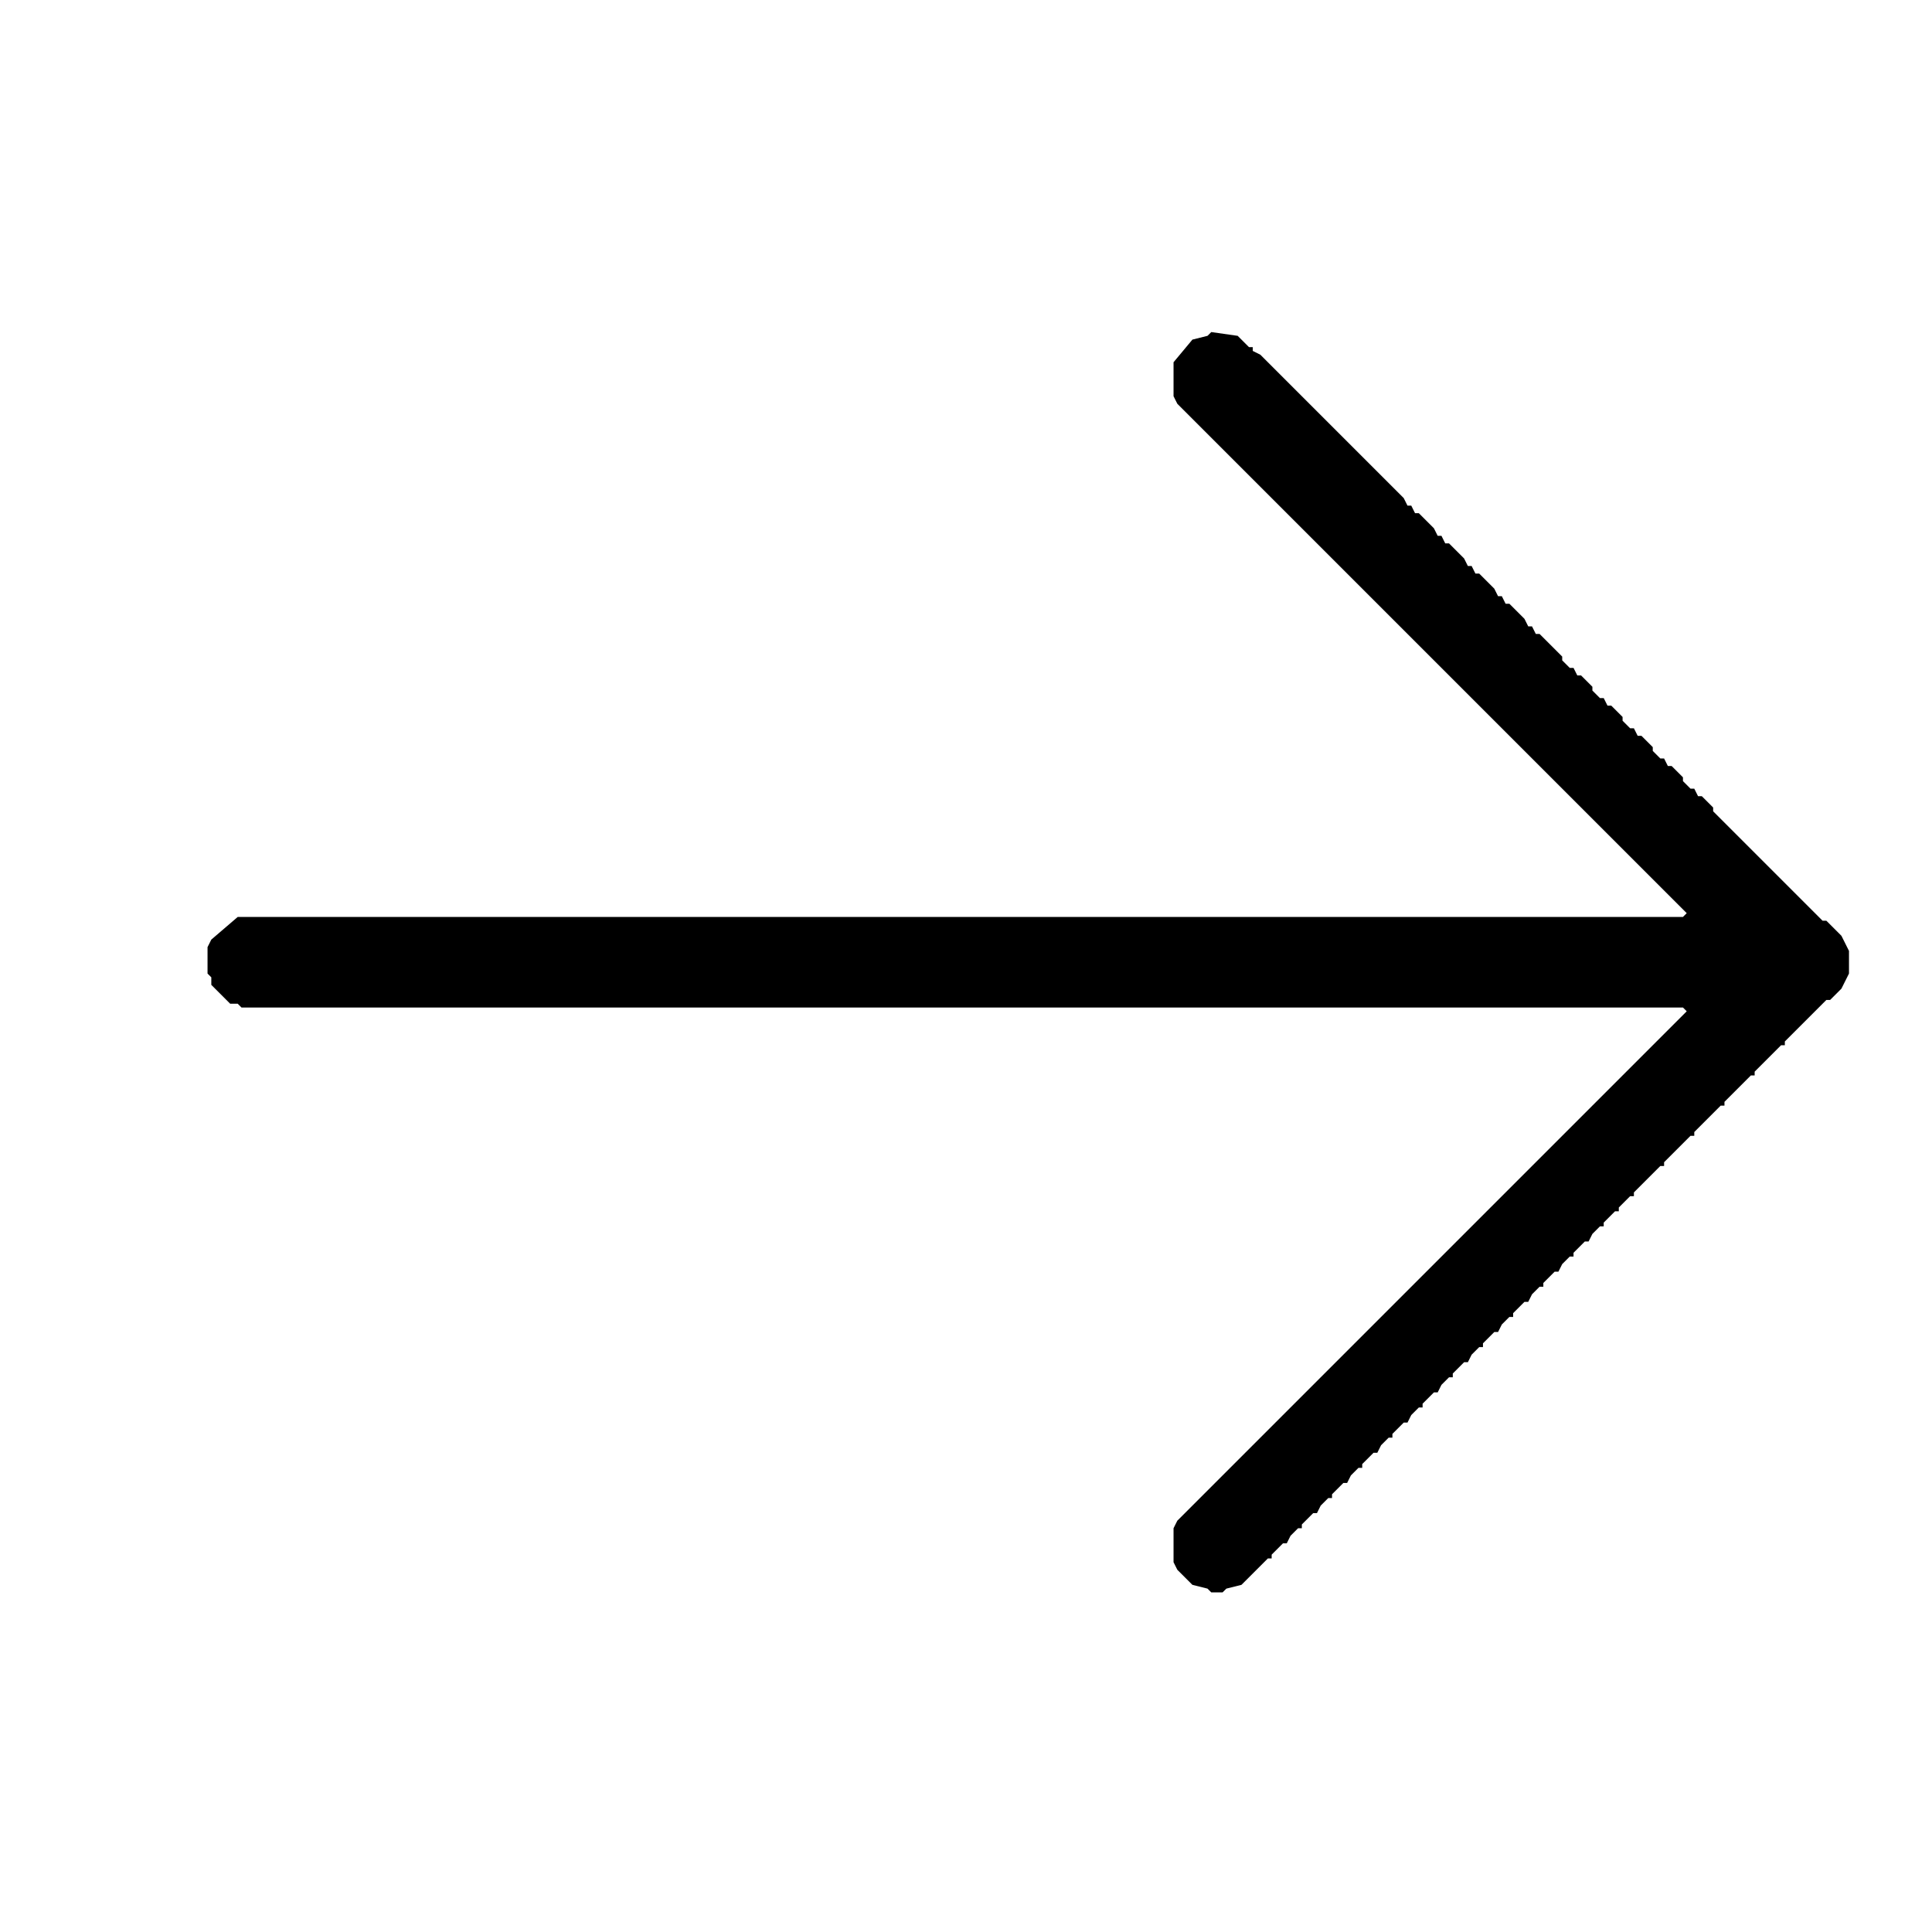
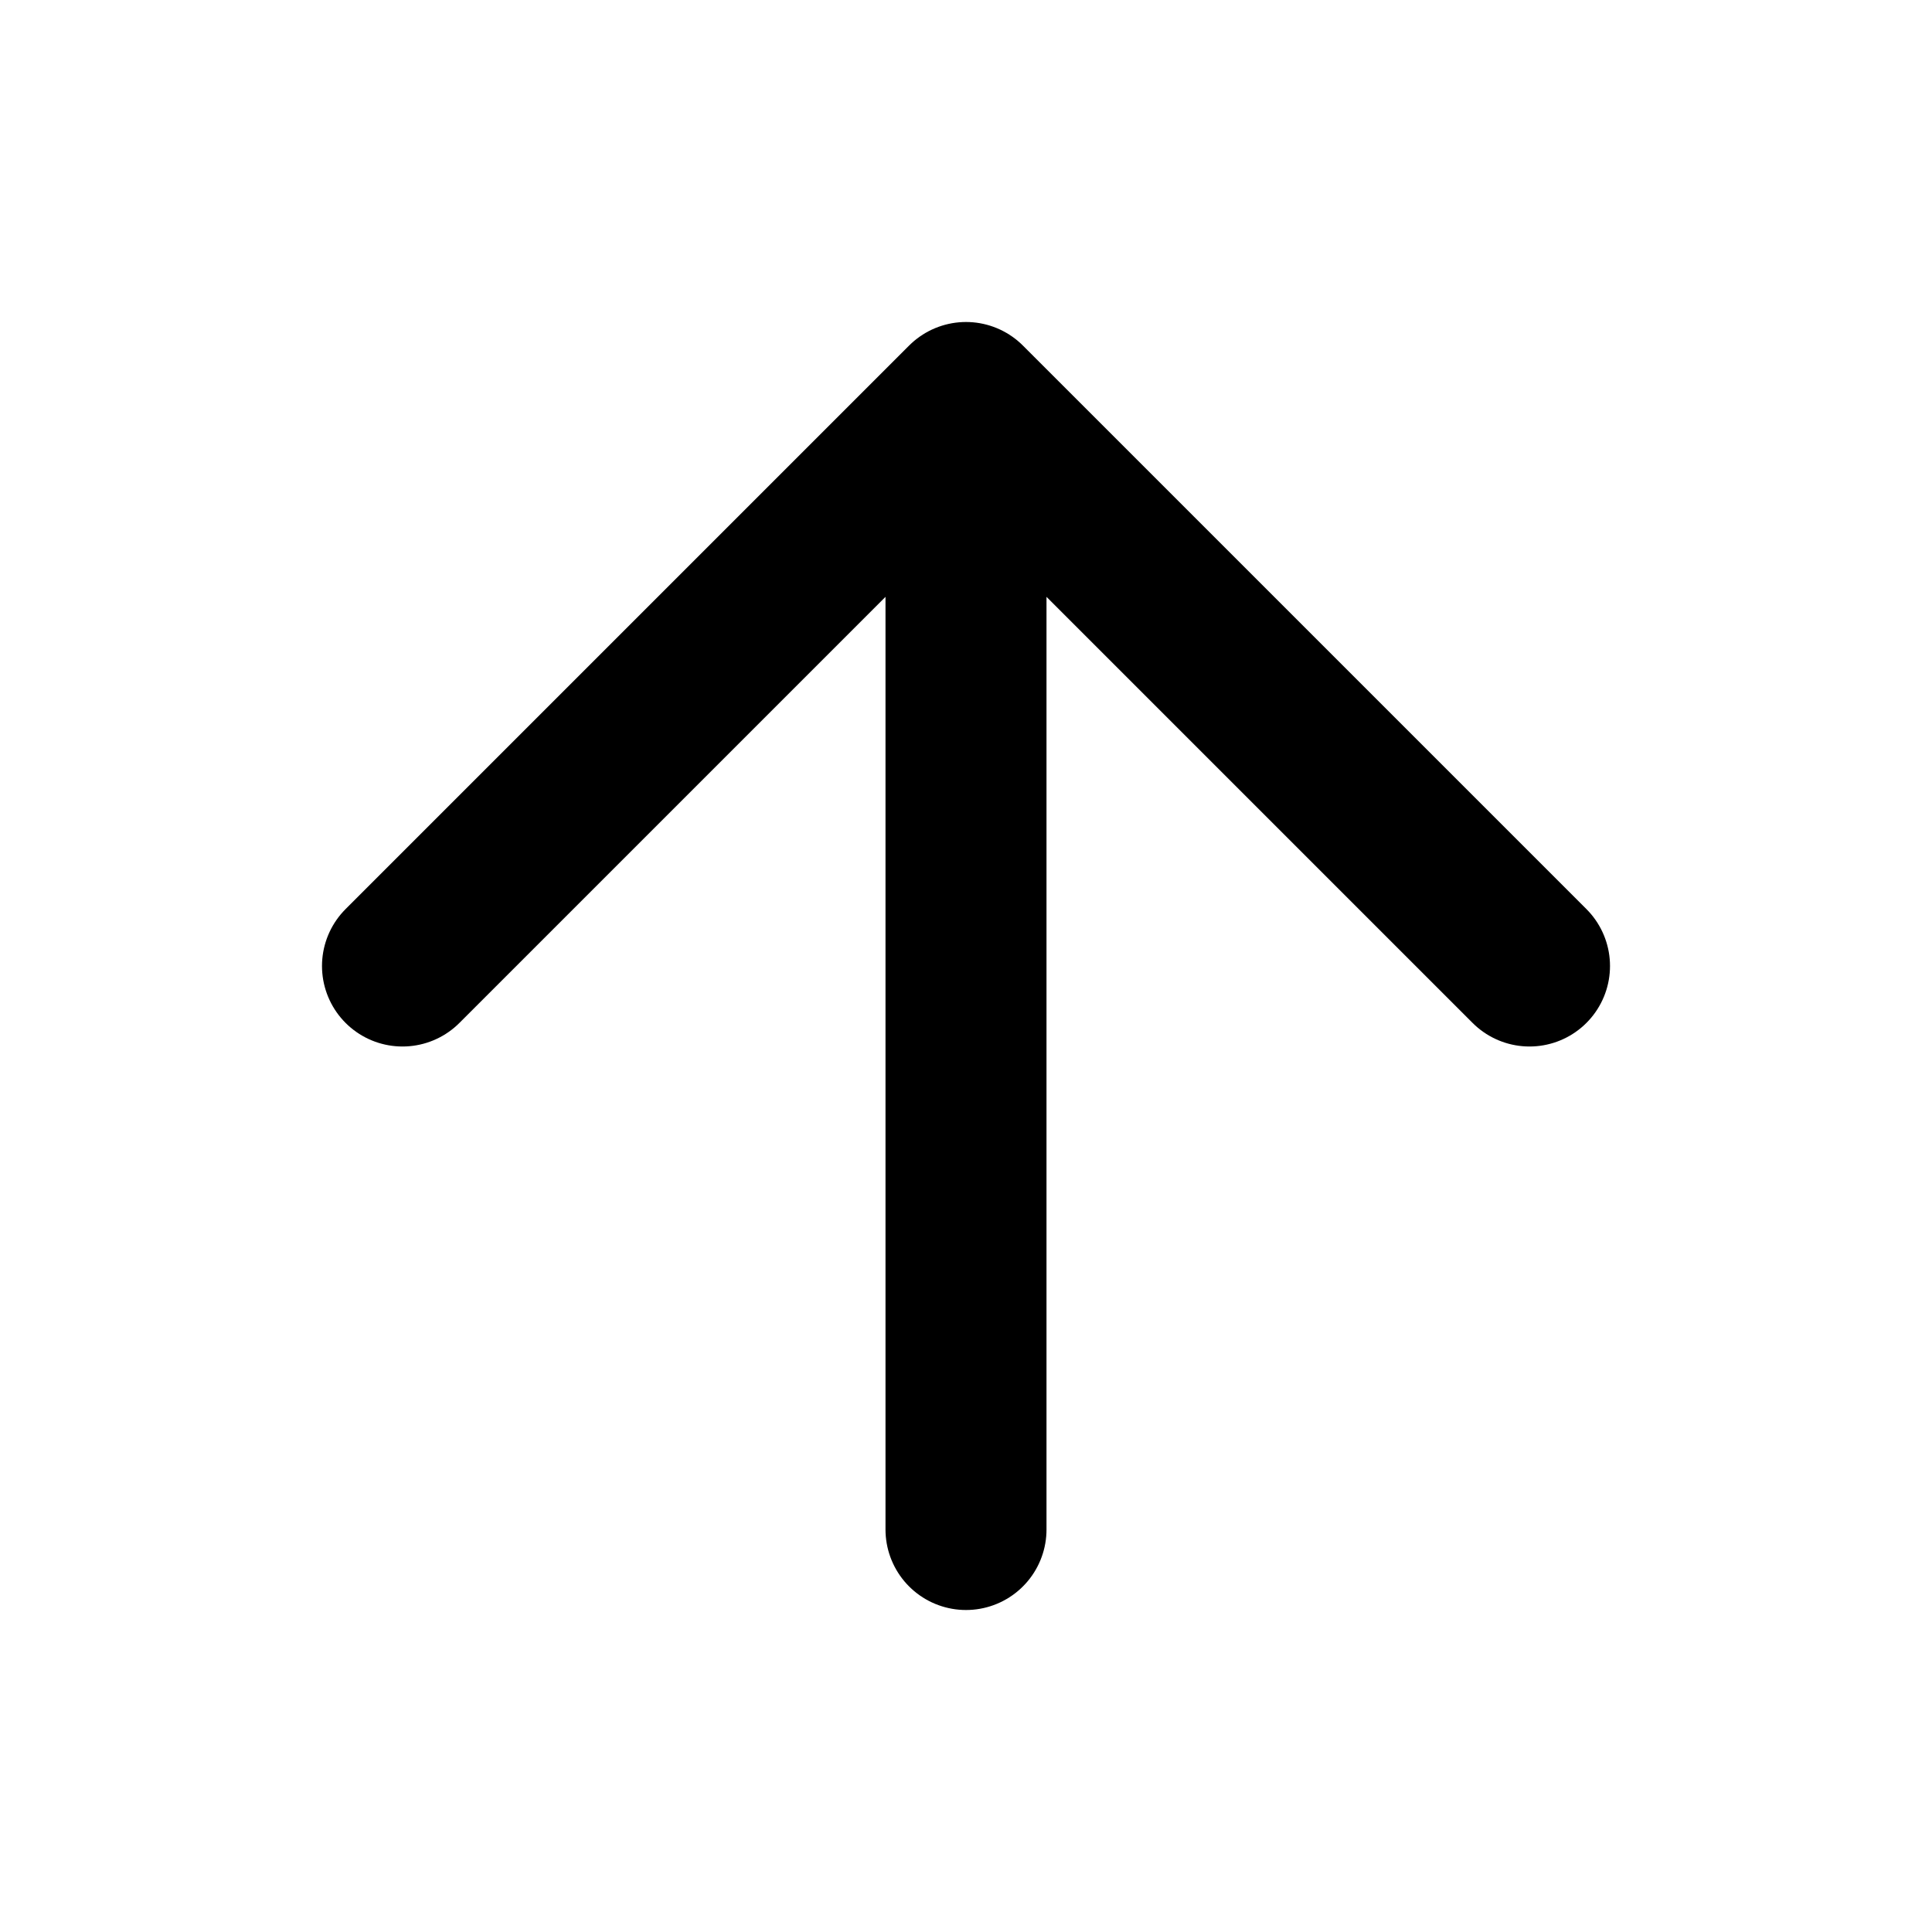
- <svg xmlns="http://www.w3.org/2000/svg" width="512" height="512" viewBox="0 0 512 512" fill="#000000" shape-rendering="geometricPrecision">
-   <path fill-rule="evenodd" clip-rule="evenodd" d="M 321 88 L 320 89 L 316 90 L 311 96 L 311 105 L 312 107 L 447 242 L 446 243 L 63 243 L 56 249 L 55 251 L 55 258 L 56 259 L 56 261 L 61 266 L 63 266 L 64 267 L 446 267 L 447 268 L 312 403 L 311 405 L 311 414 L 312 416 L 316 420 L 320 421 L 321 422 L 324 422 L 325 421 L 329 420 L 336 413 L 337 413 L 337 412 L 340 409 L 341 409 L 342 407 L 344 405 L 345 405 L 345 404 L 348 401 L 349 401 L 350 399 L 352 397 L 353 397 L 353 396 L 356 393 L 357 393 L 358 391 L 360 389 L 361 389 L 361 388 L 364 385 L 365 385 L 366 383 L 368 381 L 369 381 L 369 380 L 372 377 L 373 377 L 374 375 L 376 373 L 377 373 L 377 372 L 380 369 L 381 369 L 382 367 L 384 365 L 385 365 L 385 364 L 388 361 L 389 361 L 390 359 L 392 357 L 393 357 L 393 356 L 396 353 L 397 353 L 398 351 L 400 349 L 401 349 L 401 348 L 404 345 L 405 345 L 406 343 L 408 341 L 409 341 L 409 340 L 412 337 L 413 337 L 414 335 L 416 333 L 417 333 L 417 332 L 420 329 L 421 329 L 422 327 L 424 325 L 425 325 L 425 324 L 428 321 L 429 321 L 429 320 L 432 317 L 433 317 L 433 316 L 440 309 L 441 309 L 441 308 L 448 301 L 449 301 L 449 300 L 456 293 L 457 293 L 457 292 L 464 285 L 465 285 L 465 284 L 472 277 L 473 277 L 473 276 L 484 265 L 485 265 L 488 262 L 490 258 L 490 252 L 488 248 L 484 244 L 483 244 L 454 215 L 454 214 L 451 211 L 450 211 L 449 209 L 448 209 L 446 207 L 446 206 L 443 203 L 442 203 L 441 201 L 440 201 L 438 199 L 438 198 L 435 195 L 434 195 L 433 193 L 432 193 L 430 191 L 430 190 L 427 187 L 426 187 L 425 185 L 424 185 L 422 183 L 422 182 L 419 179 L 418 179 L 417 177 L 416 177 L 414 175 L 414 174 L 408 168 L 407 168 L 406 166 L 405 166 L 404 164 L 400 160 L 399 160 L 398 158 L 397 158 L 396 156 L 392 152 L 391 152 L 390 150 L 389 150 L 388 148 L 384 144 L 383 144 L 382 142 L 381 142 L 380 140 L 376 136 L 375 136 L 374 134 L 373 134 L 372 132 L 334 94 L 332 93 L 332 92 L 331 92 L 328 89 Z" />
+ <svg xmlns="http://www.w3.org/2000/svg" width="24" height="24" viewBox="0 0 24 24" fill="none" stroke="#000000" stroke-width="2" stroke-linecap="round" stroke-linejoin="round">
+   <path d="M12 19V5M5 12l7-7 7 7" />
</svg>
